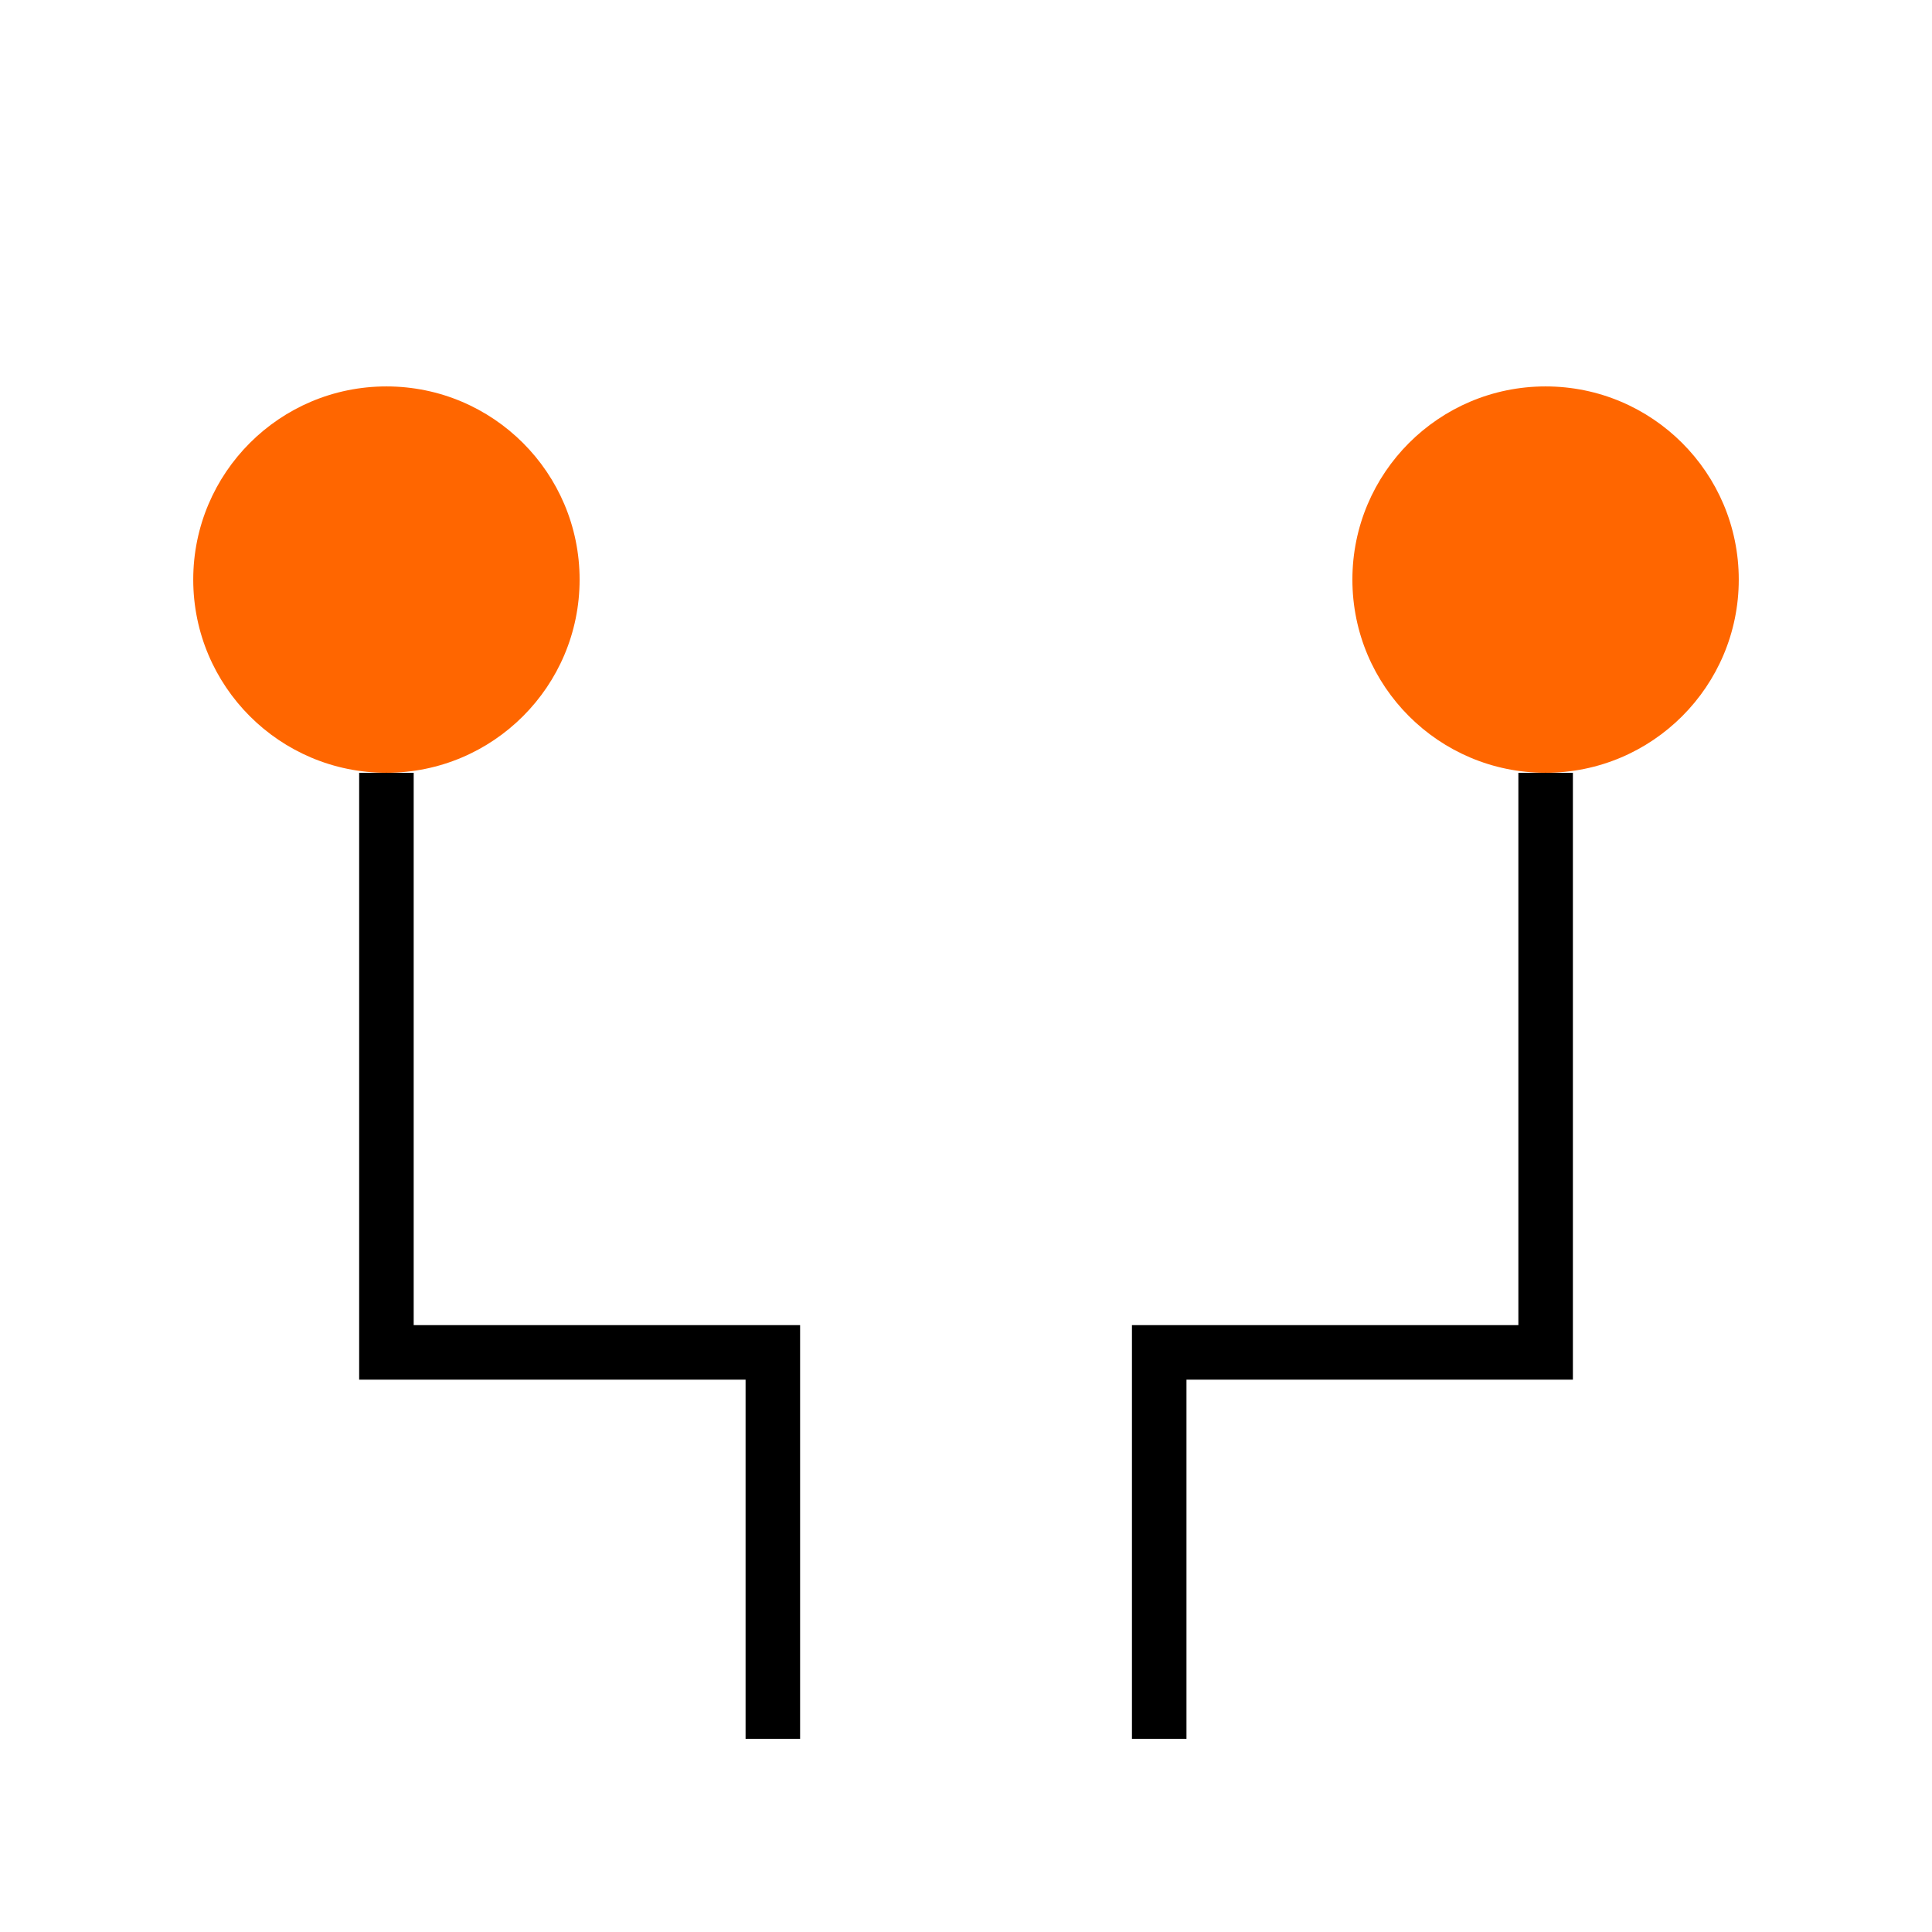
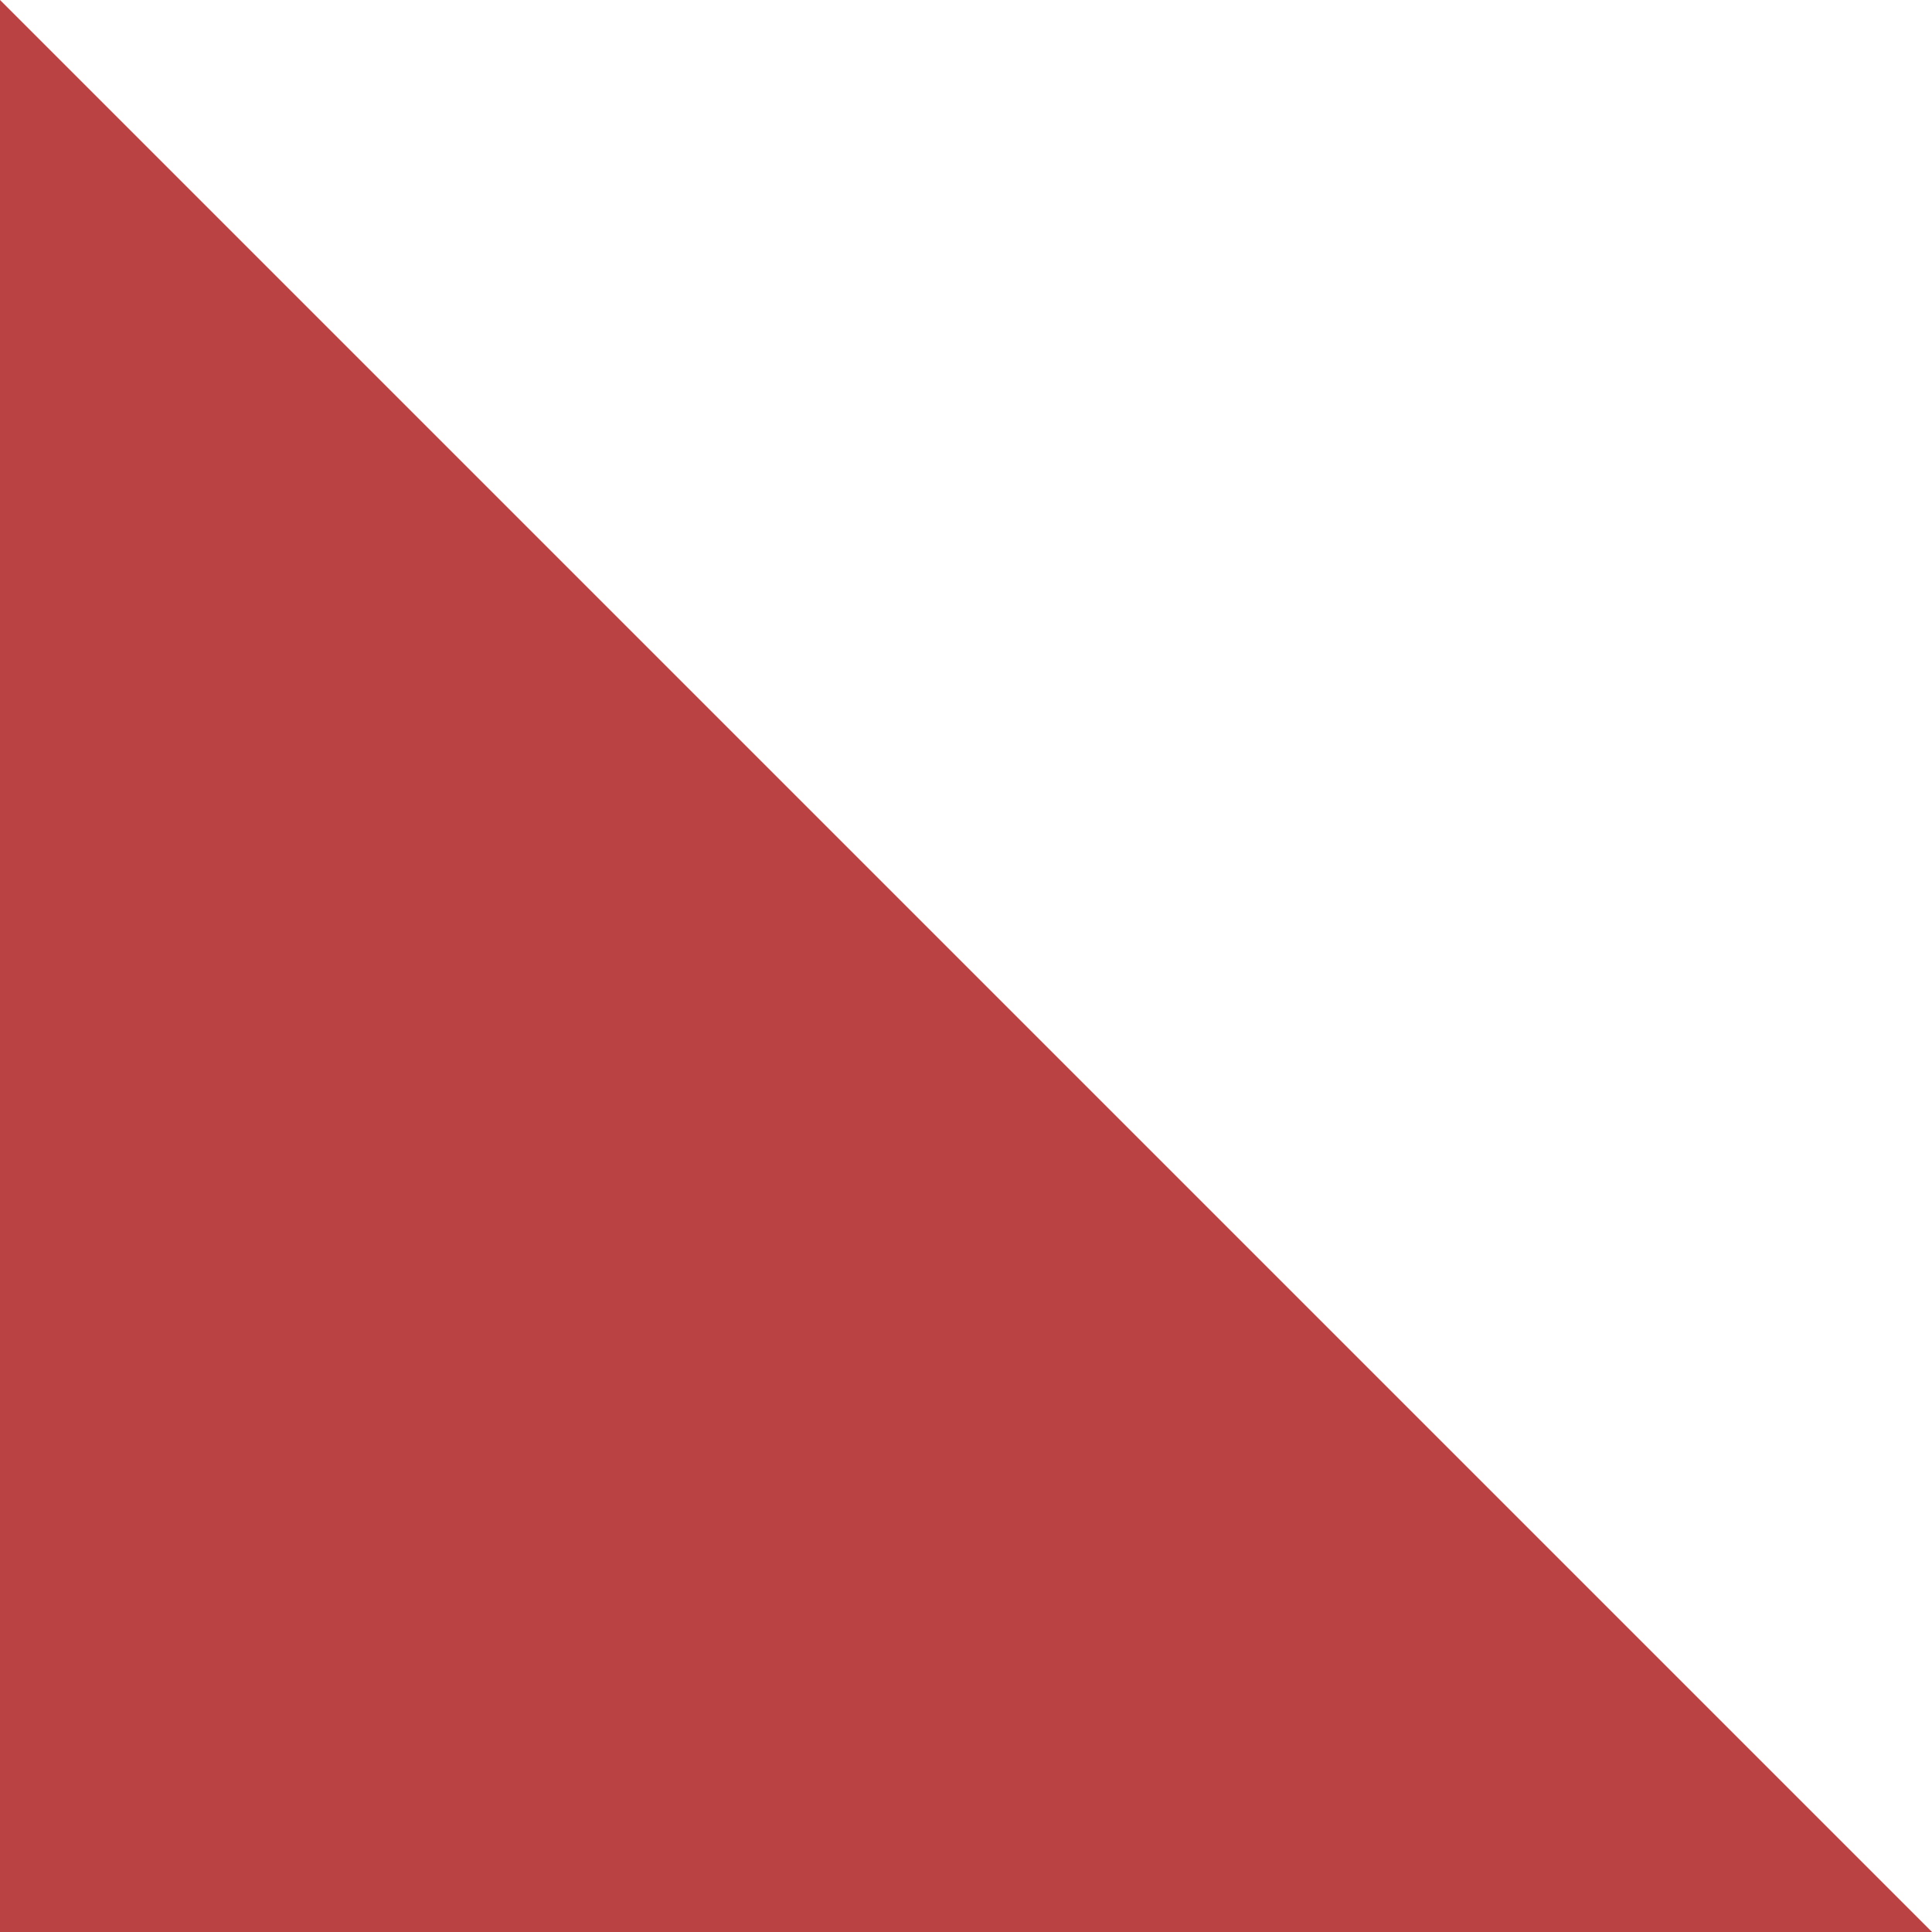
- <svg xmlns="http://www.w3.org/2000/svg" width="1cm" height="1cm" viewBox="0 0 35.433 35.433" id="svg2" version="1.1">
+ <svg xmlns="http://www.w3.org/2000/svg" width="2cm" height="2cm" viewBox="0 0 70.866 70.866" id="svg2" version="1.1">
  <defs id="defs4" />
-   <g id="layer1" transform="translate(0,-1016.929)">
-     <circle style="opacity:1;fill:#ff6600;fill-opacity:1;fill-rule:evenodd;stroke:none;stroke-width:1.772;stroke-linecap:round;stroke-linejoin:round;stroke-miterlimit:4;stroke-dasharray:none;stroke-dashoffset:0;stroke-opacity:1" id="path4178" cx="7.087" cy="1027.559" r="3.543" />
-     <circle style="opacity:1;fill:#ff6600;fill-opacity:1;fill-rule:evenodd;stroke:none;stroke-width:1.772;stroke-linecap:round;stroke-linejoin:round;stroke-miterlimit:4;stroke-dasharray:none;stroke-dashoffset:0;stroke-opacity:1" id="path4180" cx="28.346" cy="1027.559" r="3.543" />
-     <path style="fill:none;fill-rule:evenodd;stroke:#000000;stroke-width:1px;stroke-linecap:butt;stroke-linejoin:miter;stroke-opacity:1" d="m 7.087,1031.102 0,10.63 7.087,0 0,7.087" id="path4190" />
-     <path id="path4192" d="m 28.347,1031.102 0,10.63 -7.087,0 0,7.087" style="fill:none;fill-rule:evenodd;stroke:#000000;stroke-width:1px;stroke-linecap:butt;stroke-linejoin:miter;stroke-opacity:1" />
+   <g id="layer1" transform="translate(0,-981.4961)">
+     <path style="fill:#ba4242;fill-rule:evenodd;stroke:none;stroke-width:1.772;stroke-linecap:butt;stroke-linejoin:miter;stroke-opacity:1;stroke-miterlimit:4;stroke-dasharray:none;fill-opacity:1" d="M 0,981.496 70.866,1052.362 0,1052.362 0,981.496" id="path10872" />
  </g>
</svg>
